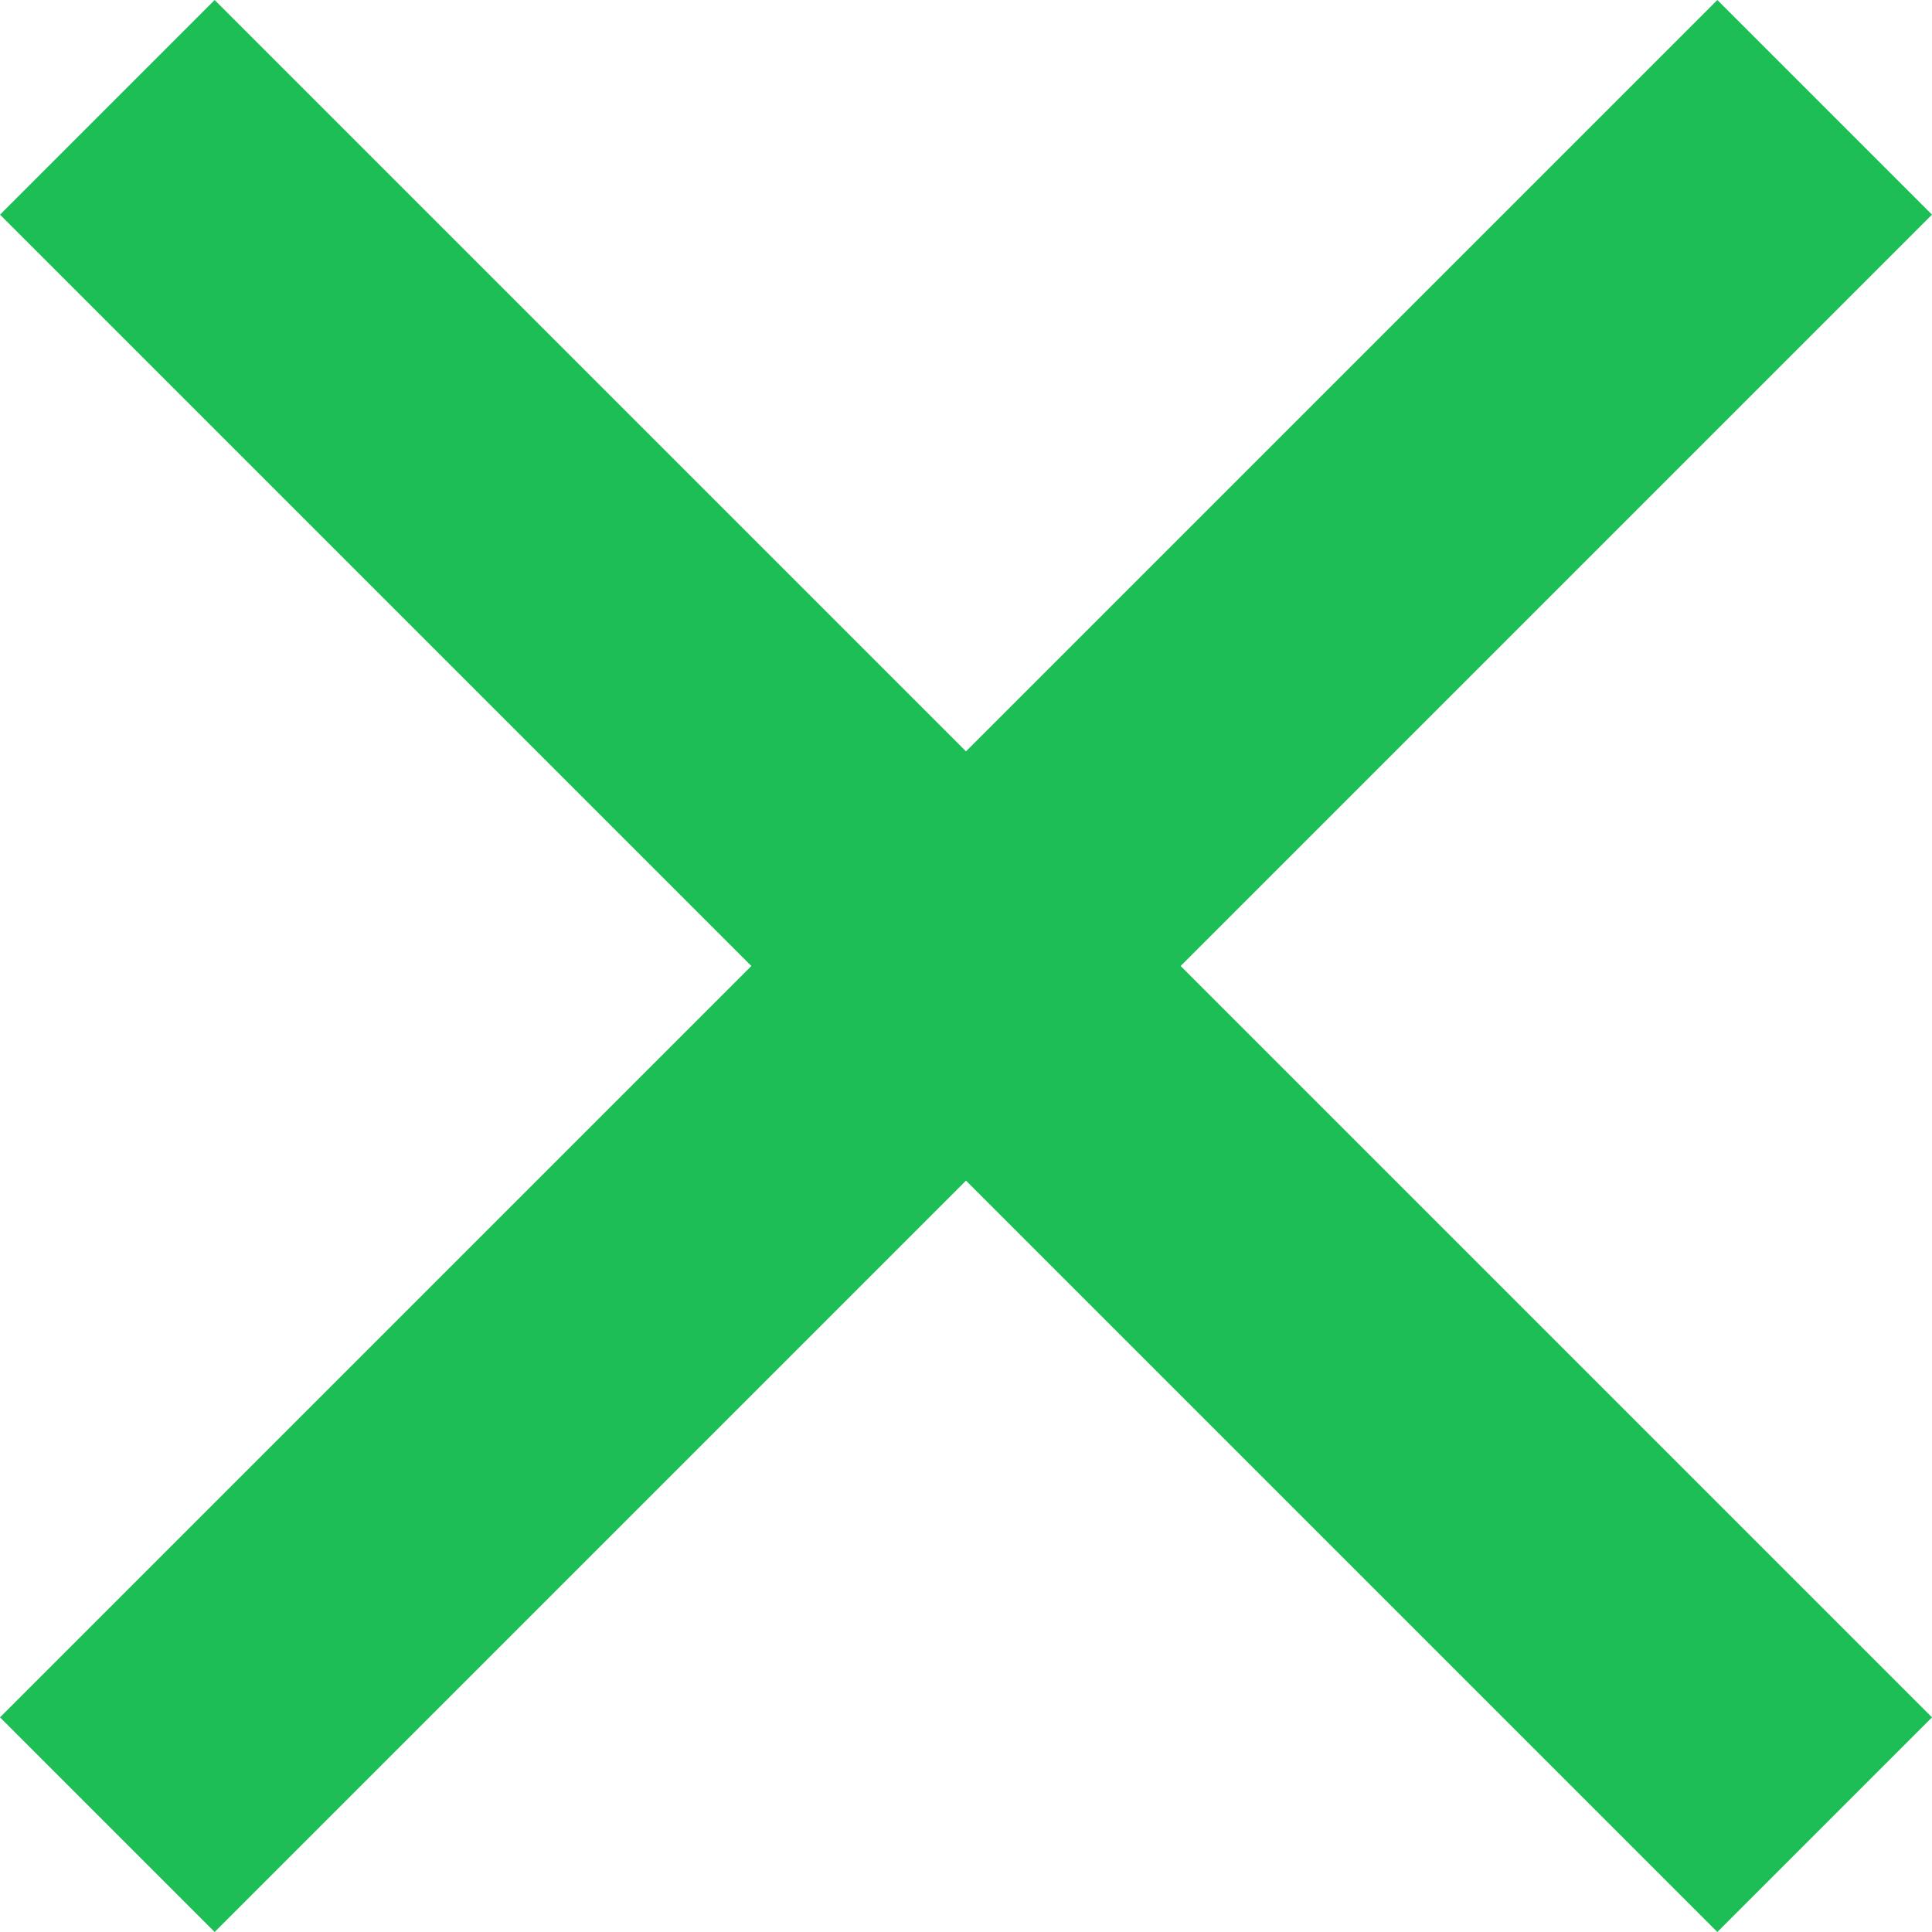
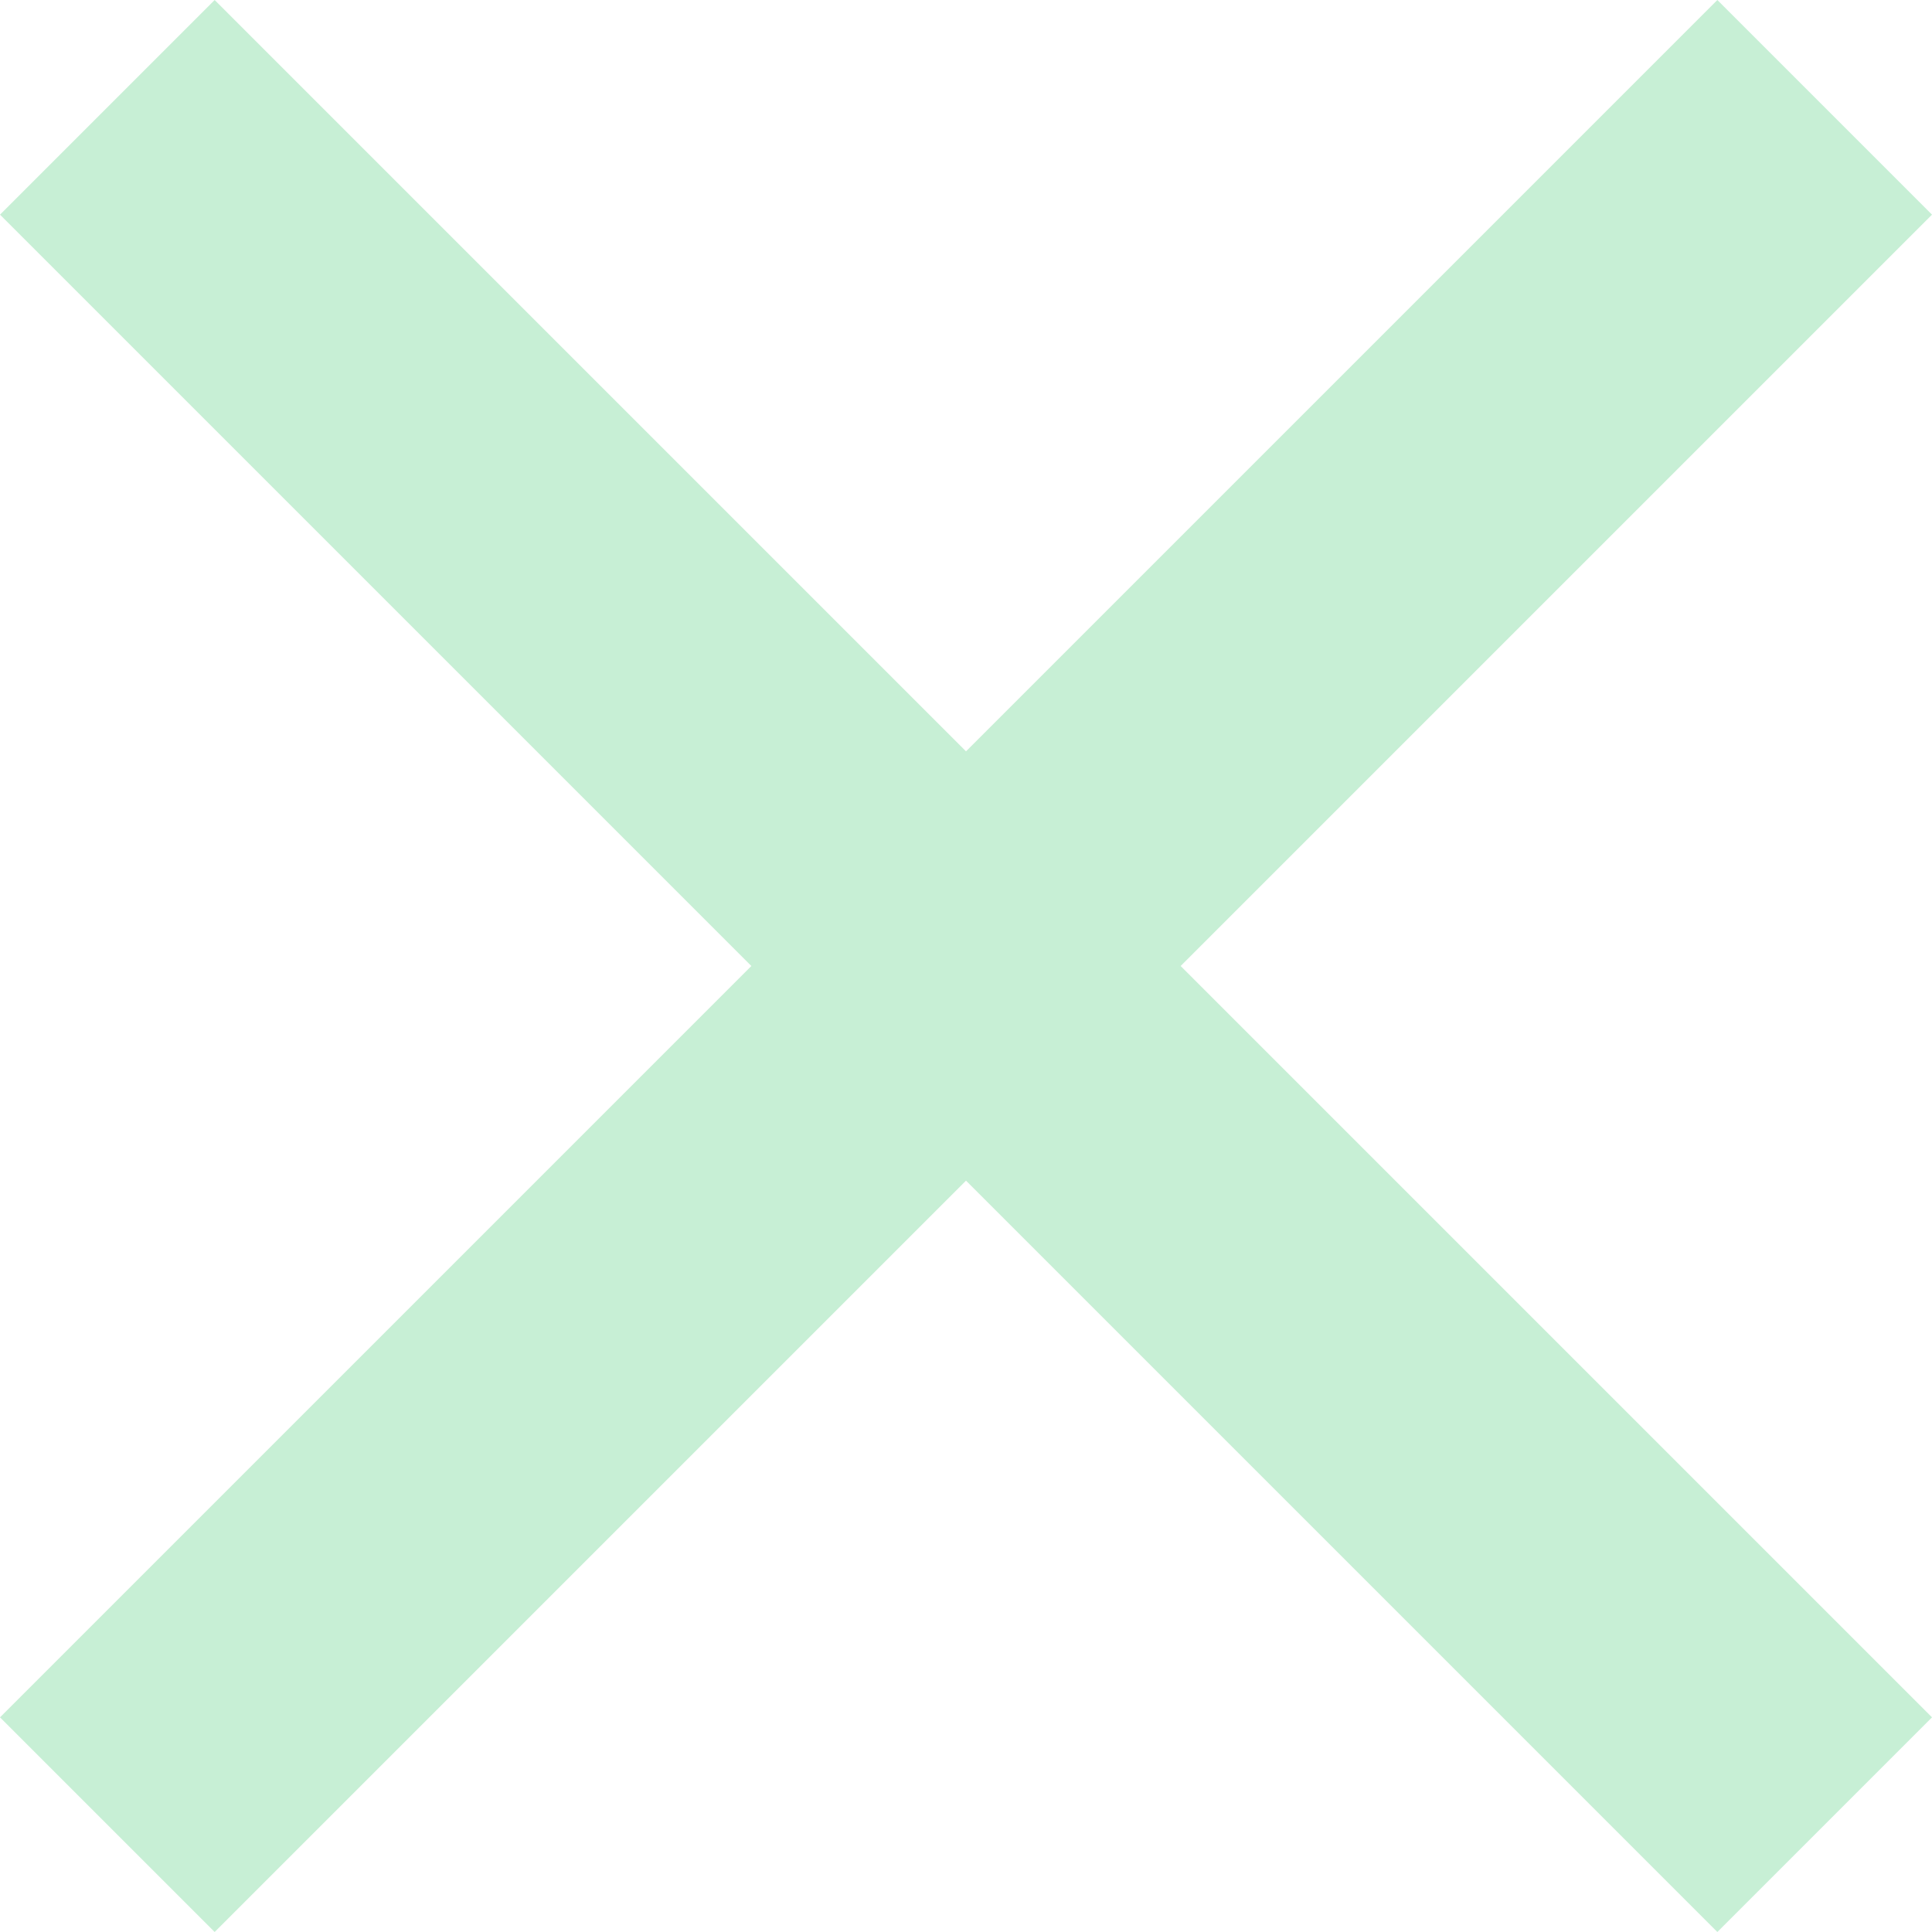
<svg xmlns="http://www.w3.org/2000/svg" width="10" height="10" viewBox="0 0 10 10">
-   <path data-name="패스 2499" d="M8.889 0 5 3.889 1.111 0 0 1.111 3.889 5 0 8.889 1.111 10 5 6.111 8.889 10 10 8.889 6.111 5 10 1.111z" style="fill:#1ebe57" />
+   <path data-name="패스 2499" d="M8.889 0 5 3.889 1.111 0 0 1.111 3.889 5 0 8.889 1.111 10 5 6.111 8.889 10 10 8.889 6.111 5 10 1.111z" style="fill:#c7efd5" />
</svg>
